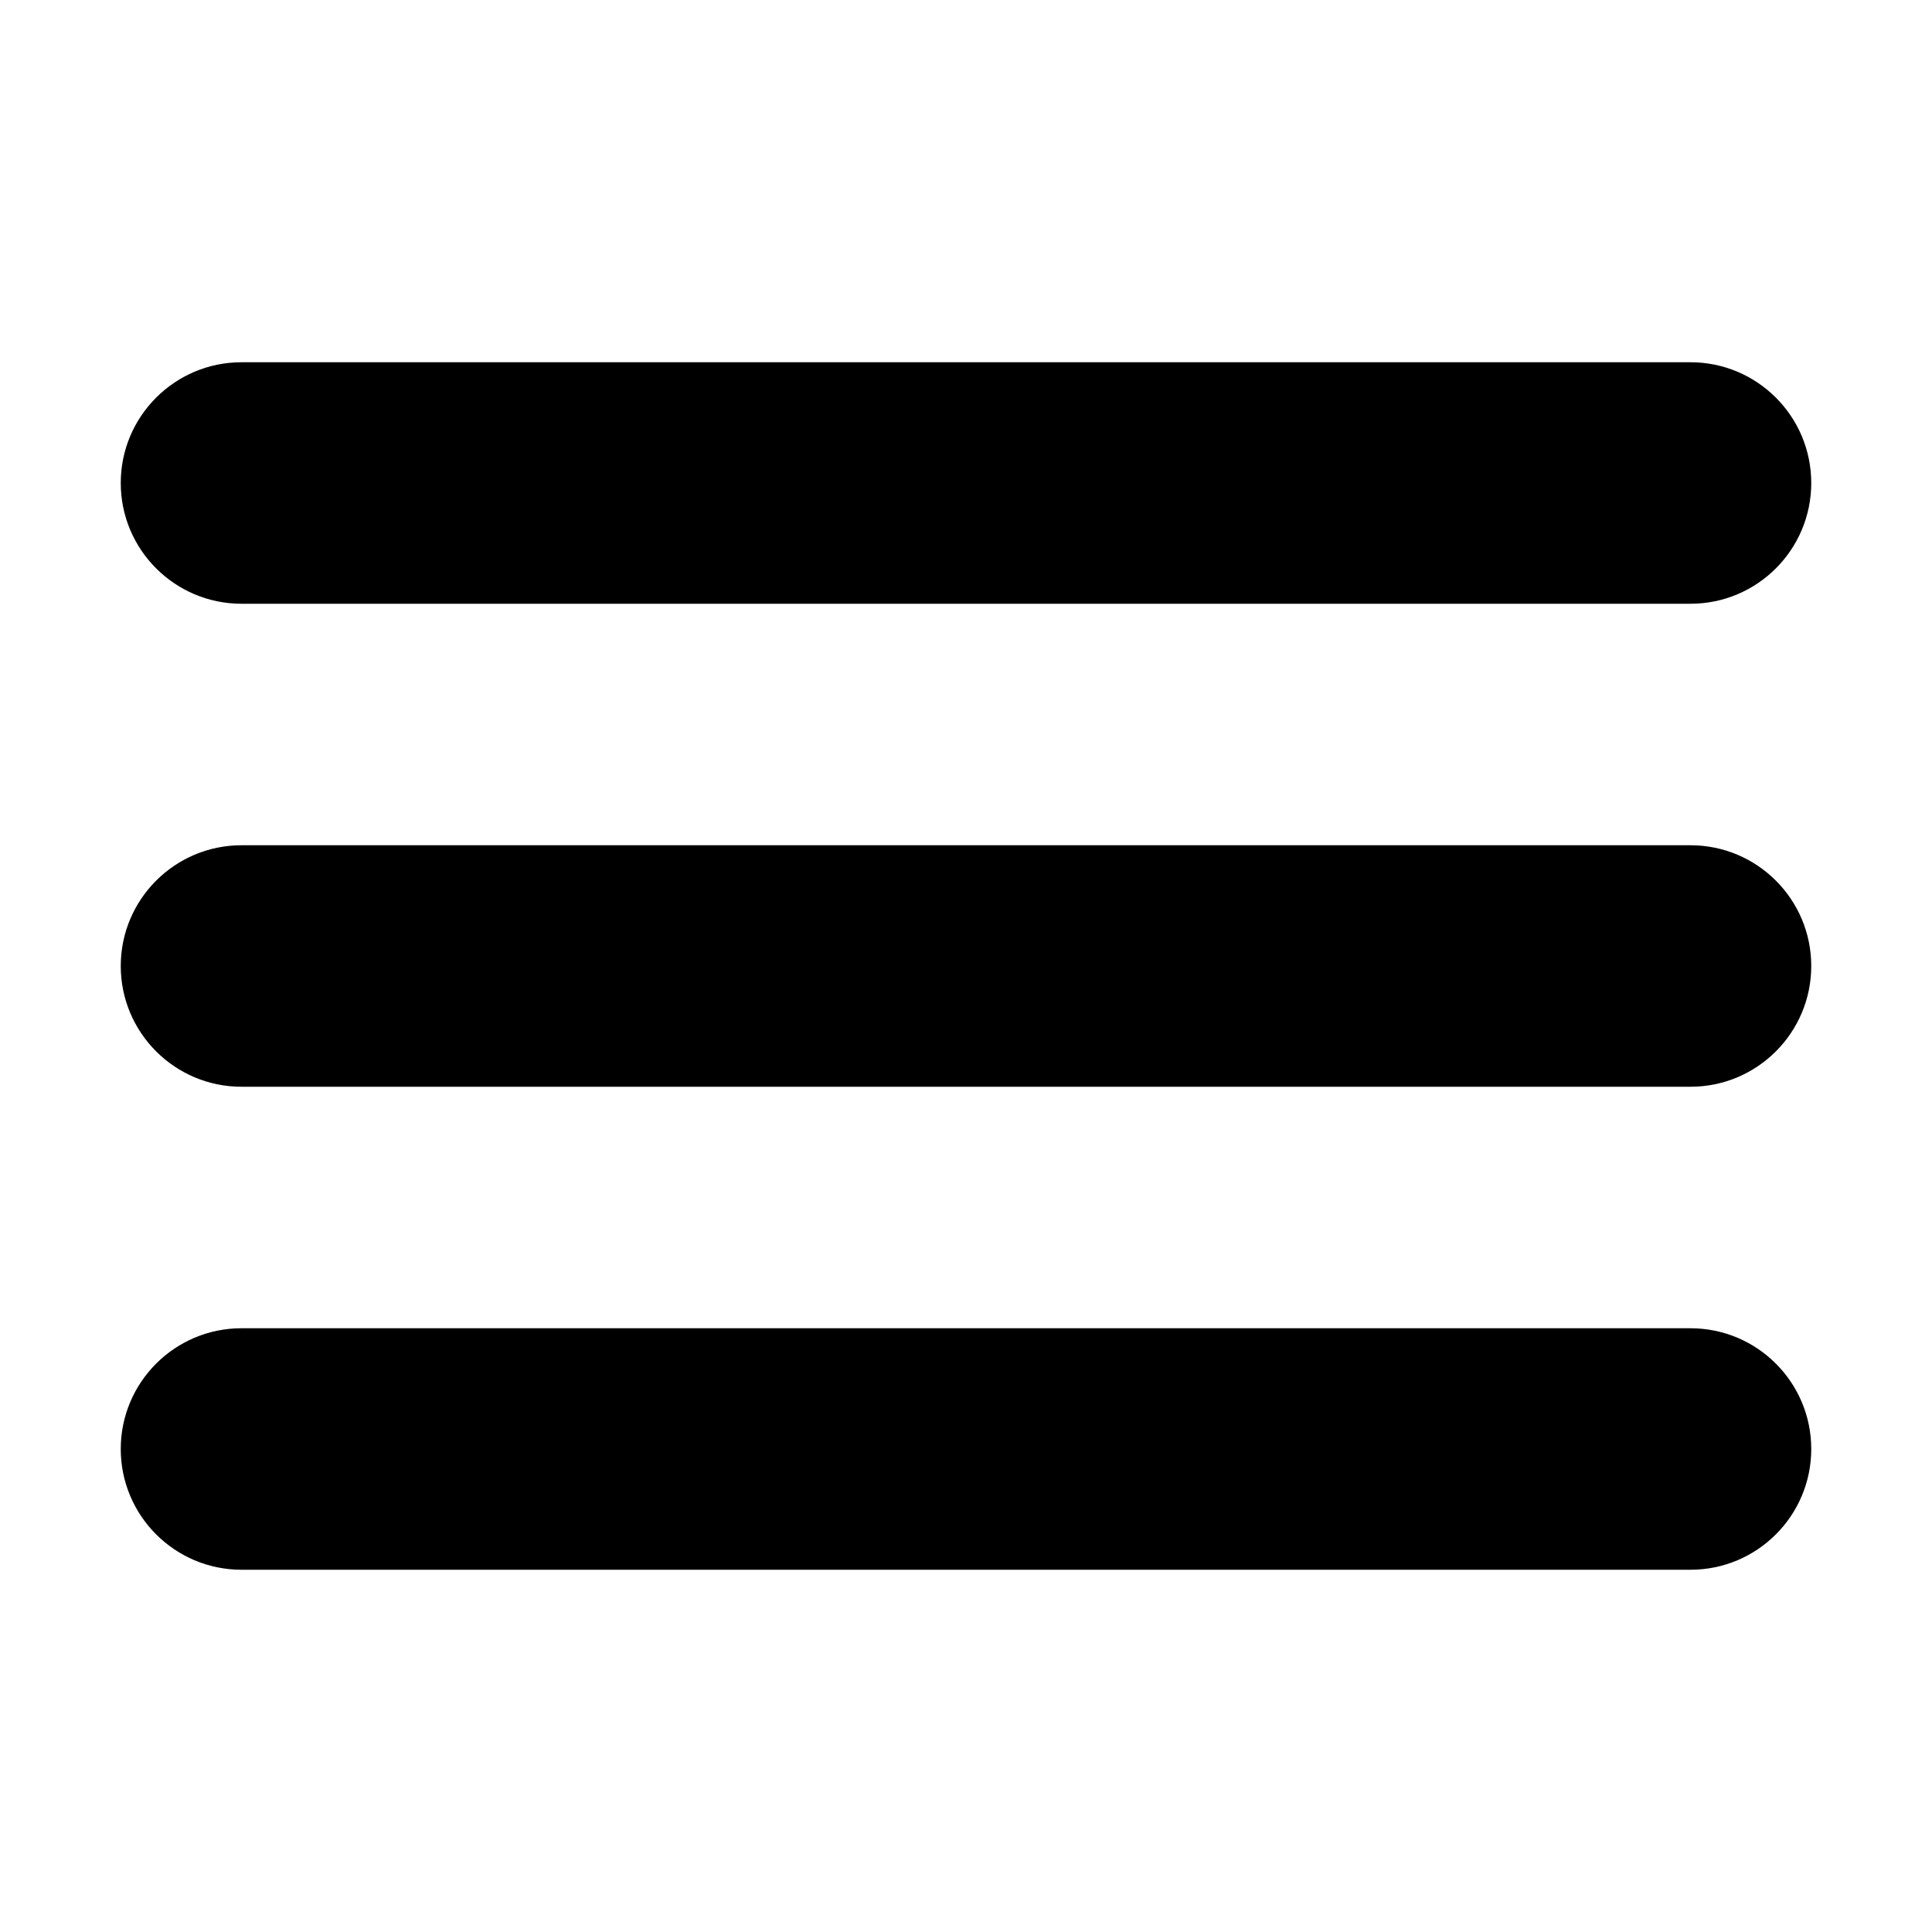
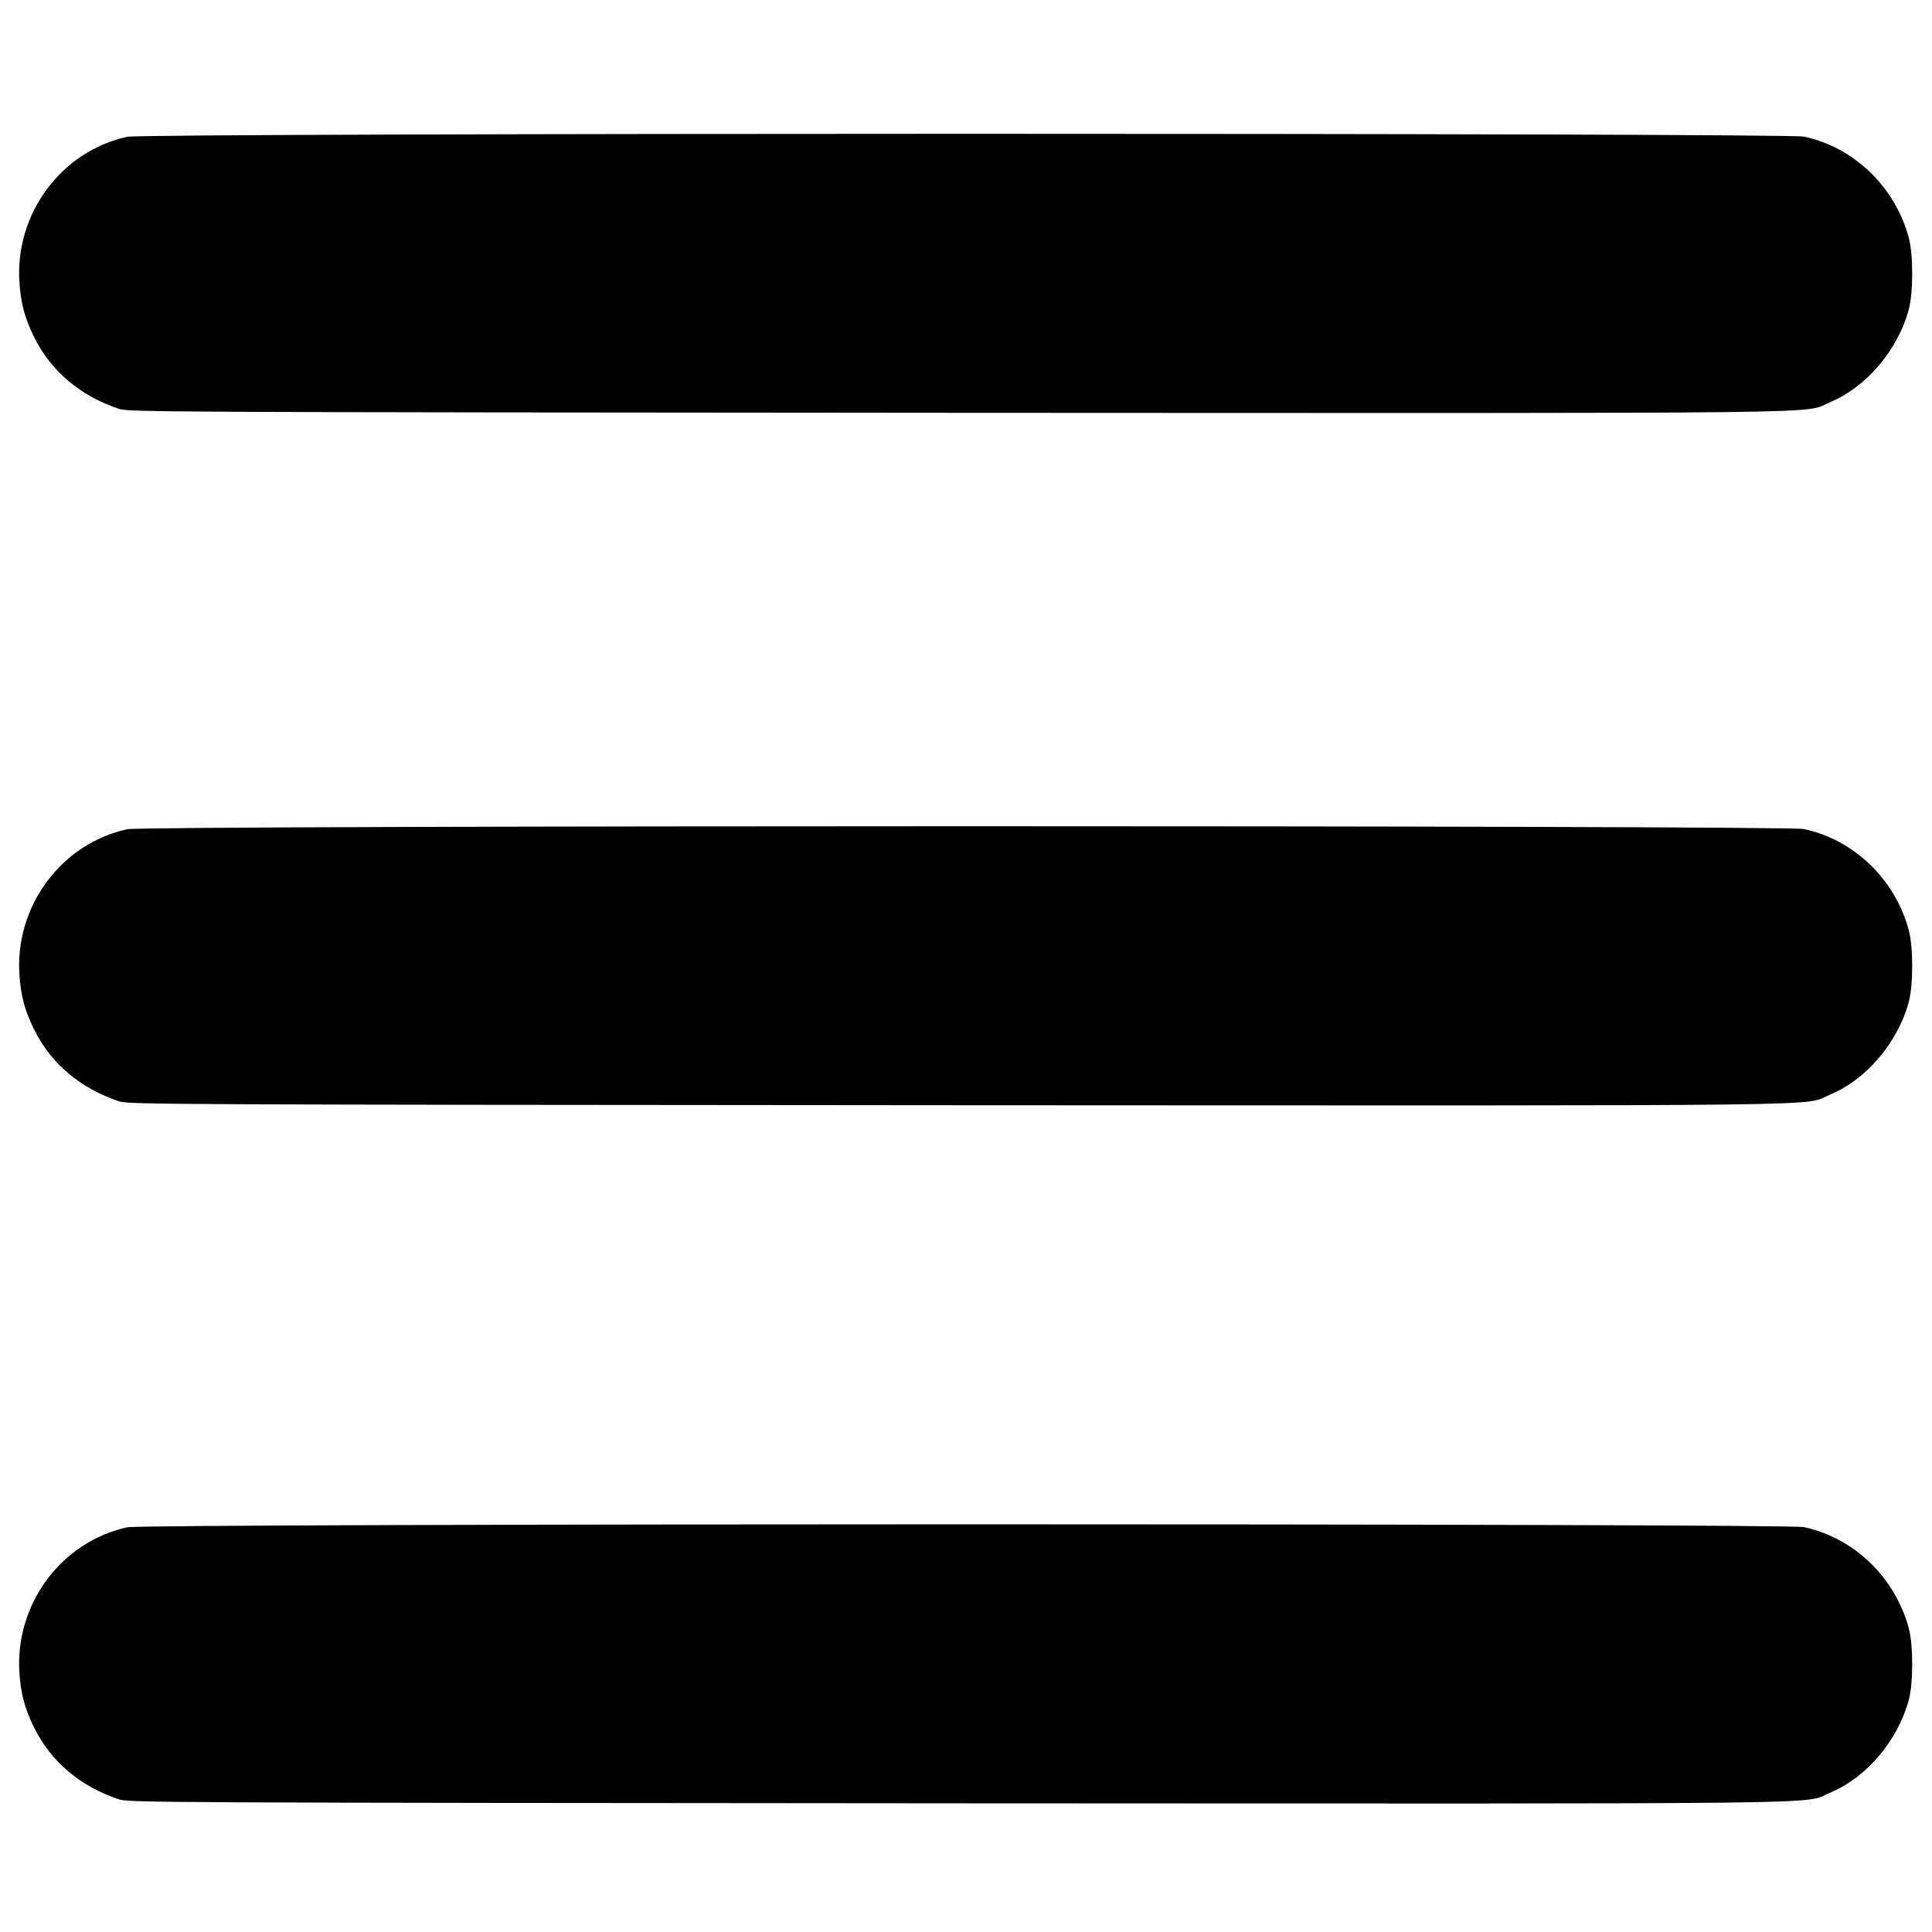
- <svg xmlns="http://www.w3.org/2000/svg" height="32px" id="Layer_1" style="enable-background:new 0 0 32 32;" version="1.1" viewBox="0 0 32 32" width="32px" xml:space="preserve">
-   <path d="M4,10h24c1.104,0,2-0.896,2-2s-0.896-2-2-2H4C2.896,6,2,6.896,2,8S2.896,10,4,10z M28,14H4c-1.104,0-2,0.896-2,2  s0.896,2,2,2h24c1.104,0,2-0.896,2-2S29.104,14,28,14z M28,22H4c-1.104,0-2,0.896-2,2s0.896,2,2,2h24c1.104,0,2-0.896,2-2  S29.104,22,28,22z" />
+ <svg xmlns="http://www.w3.org/2000/svg" version="1.0" width="1024pt" height="1024pt" viewBox="0 0 1024 1024" preserveAspectRatio="xMidYMid meet">
+   <g transform="translate(0,1024) scale(0.1,-0.1)" fill="#000000" stroke="none">
+     <path d="M675 9515 c-351 -76 -597 -409 -572 -773 8 -112 28 -187 77 -287 90 -182 243 -312 450 -382 53 -17 206 -18 4458 -21 4826 -2 4460 -7 4613 57 192 80 358 276 416 491 24 90 24 290 0 380 -73 270 -290 479 -556 536 -95 20 -8793 20 -8886 -1z" />
+     <path d="M675 5845 c-351 -76 -597 -409 -572 -773 8 -112 28 -187 77 -287 90 -182 243 -312 450 -382 53 -17 206 -18 4458 -21 4826 -2 4460 -7 4613 57 192 80 358 276 416 491 24 90 24 290 0 380 -73 270 -290 479 -556 536 -95 20 -8793 20 -8886 -1z" />
+     <path d="M675 2145 c-351 -76 -597 -409 -572 -773 8 -112 28 -187 77 -287 90 -182 243 -312 450 -382 53 -17 206 -18 4458 -21 4826 -2 4460 -7 4613 57 192 80 358 276 416 491 24 90 24 290 0 380 -73 270 -290 479 -556 536 -95 20 -8793 20 -8886 -1z" />
+   </g>
</svg>
